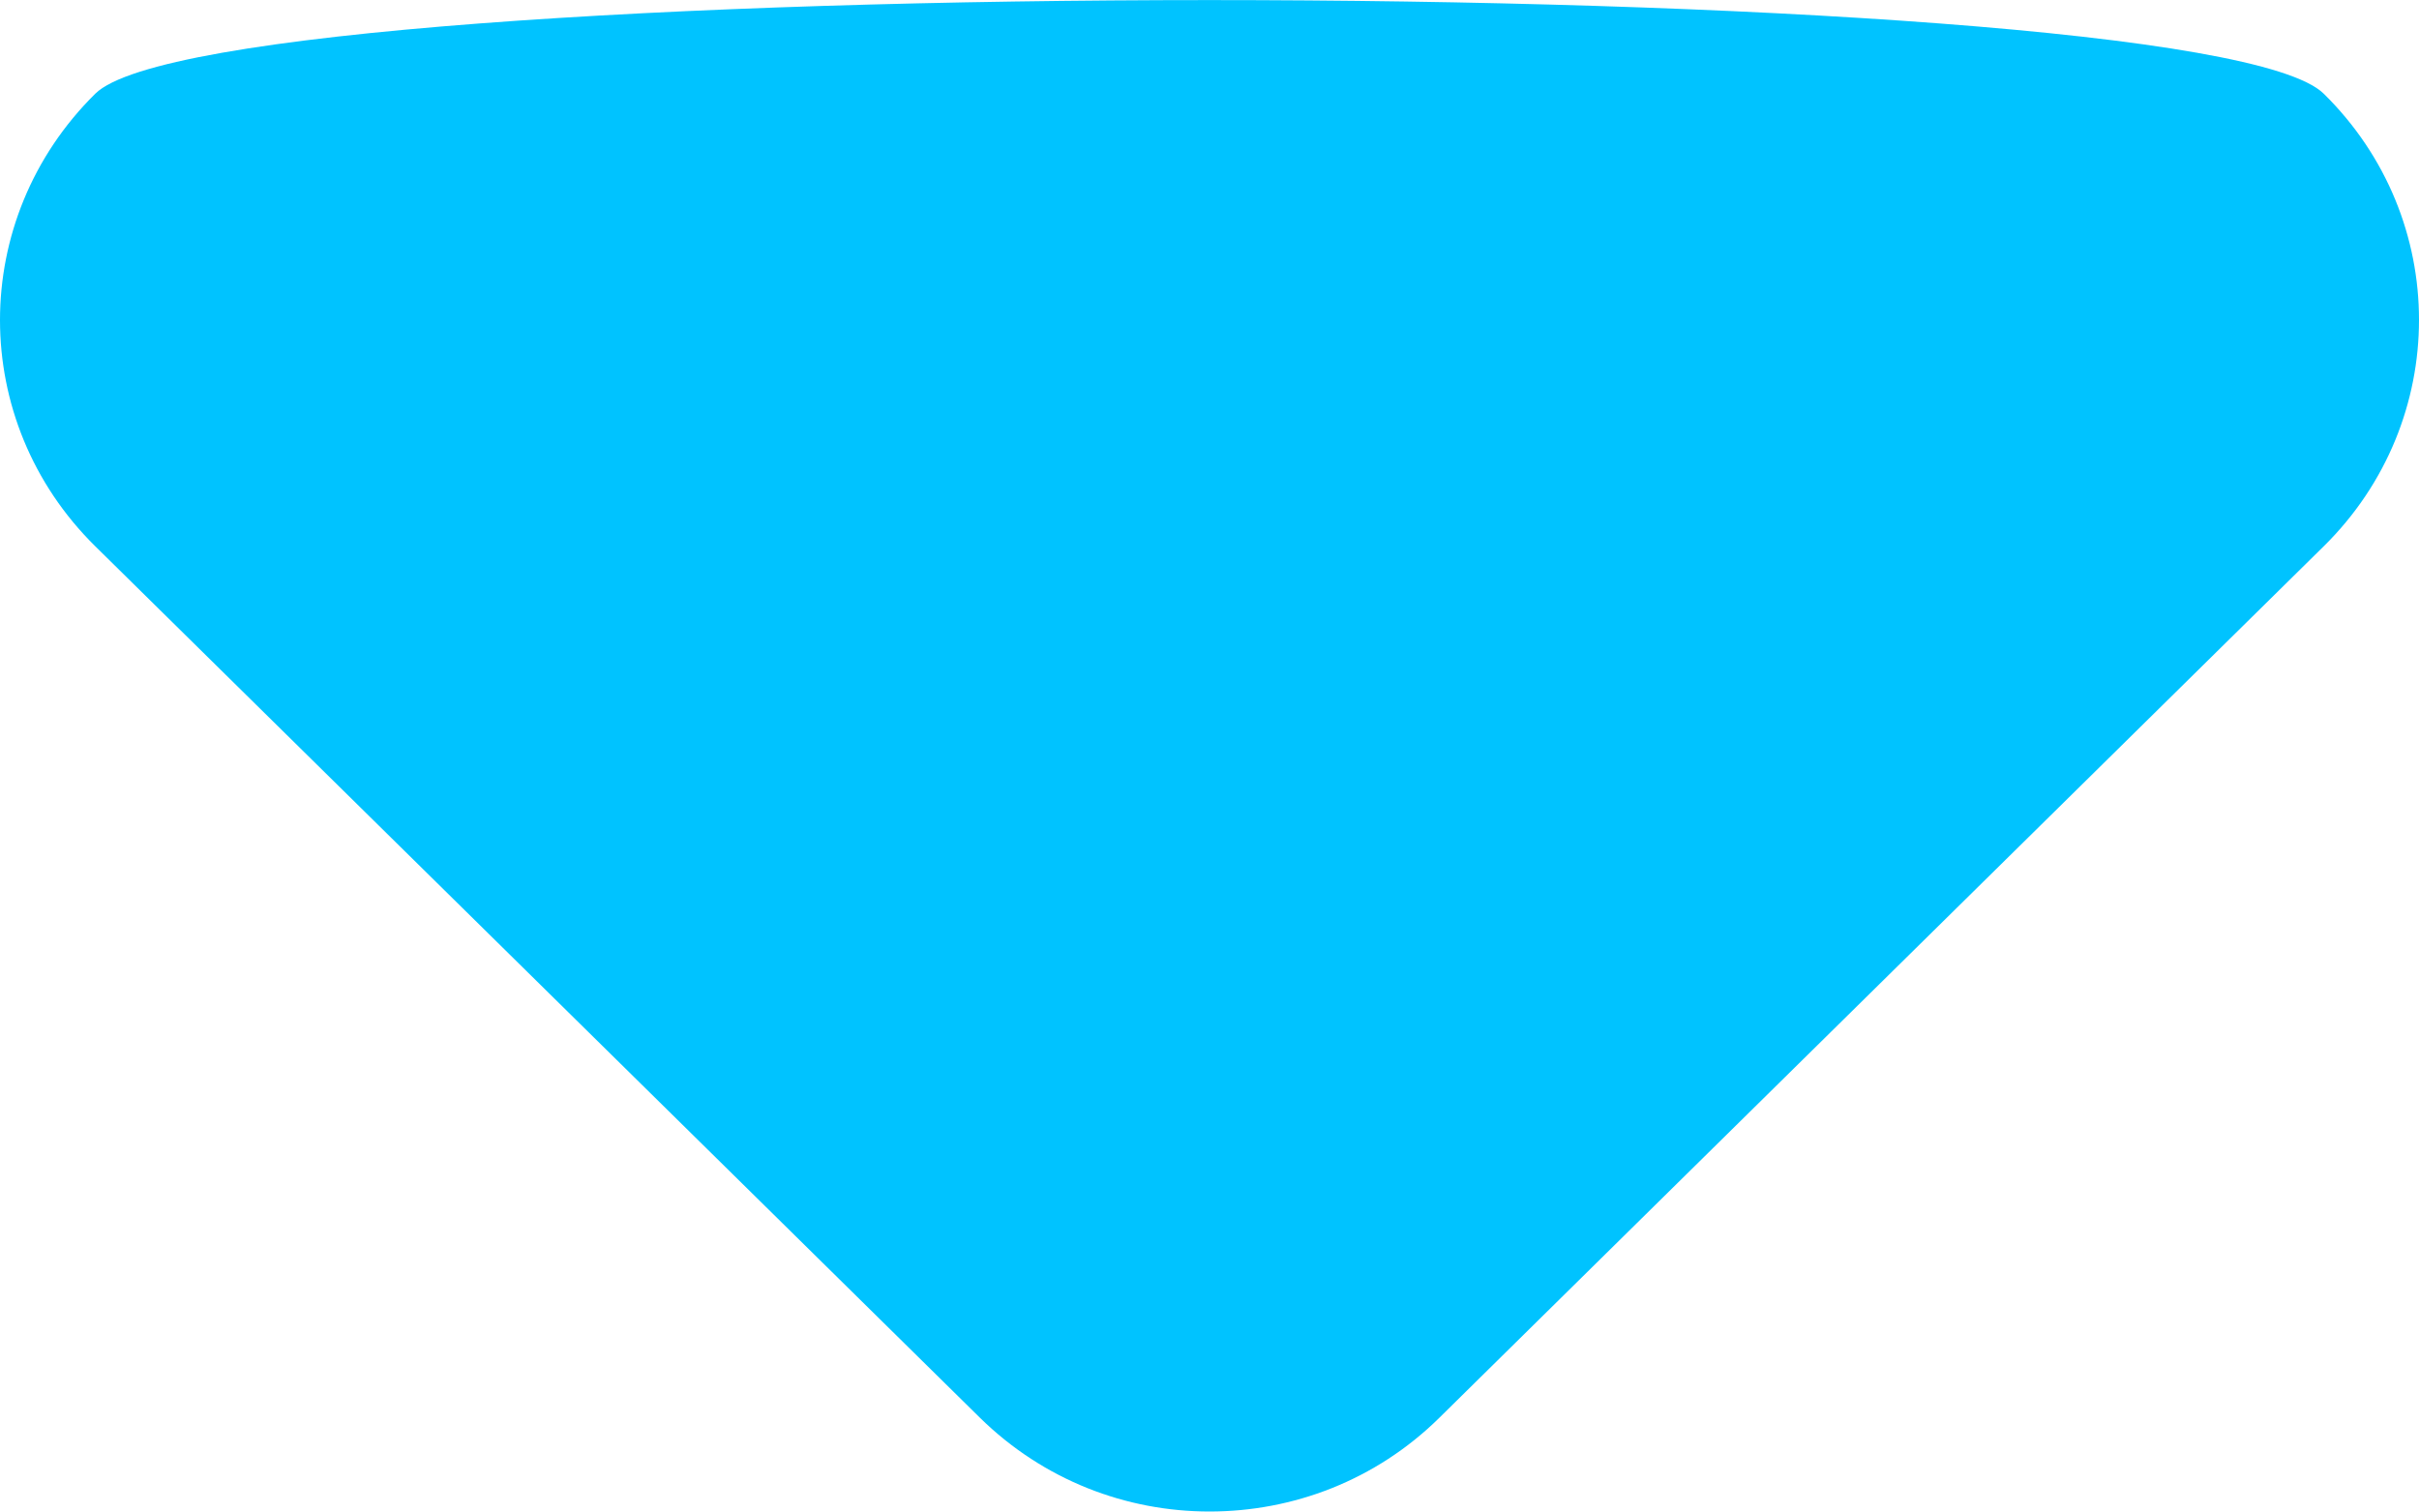
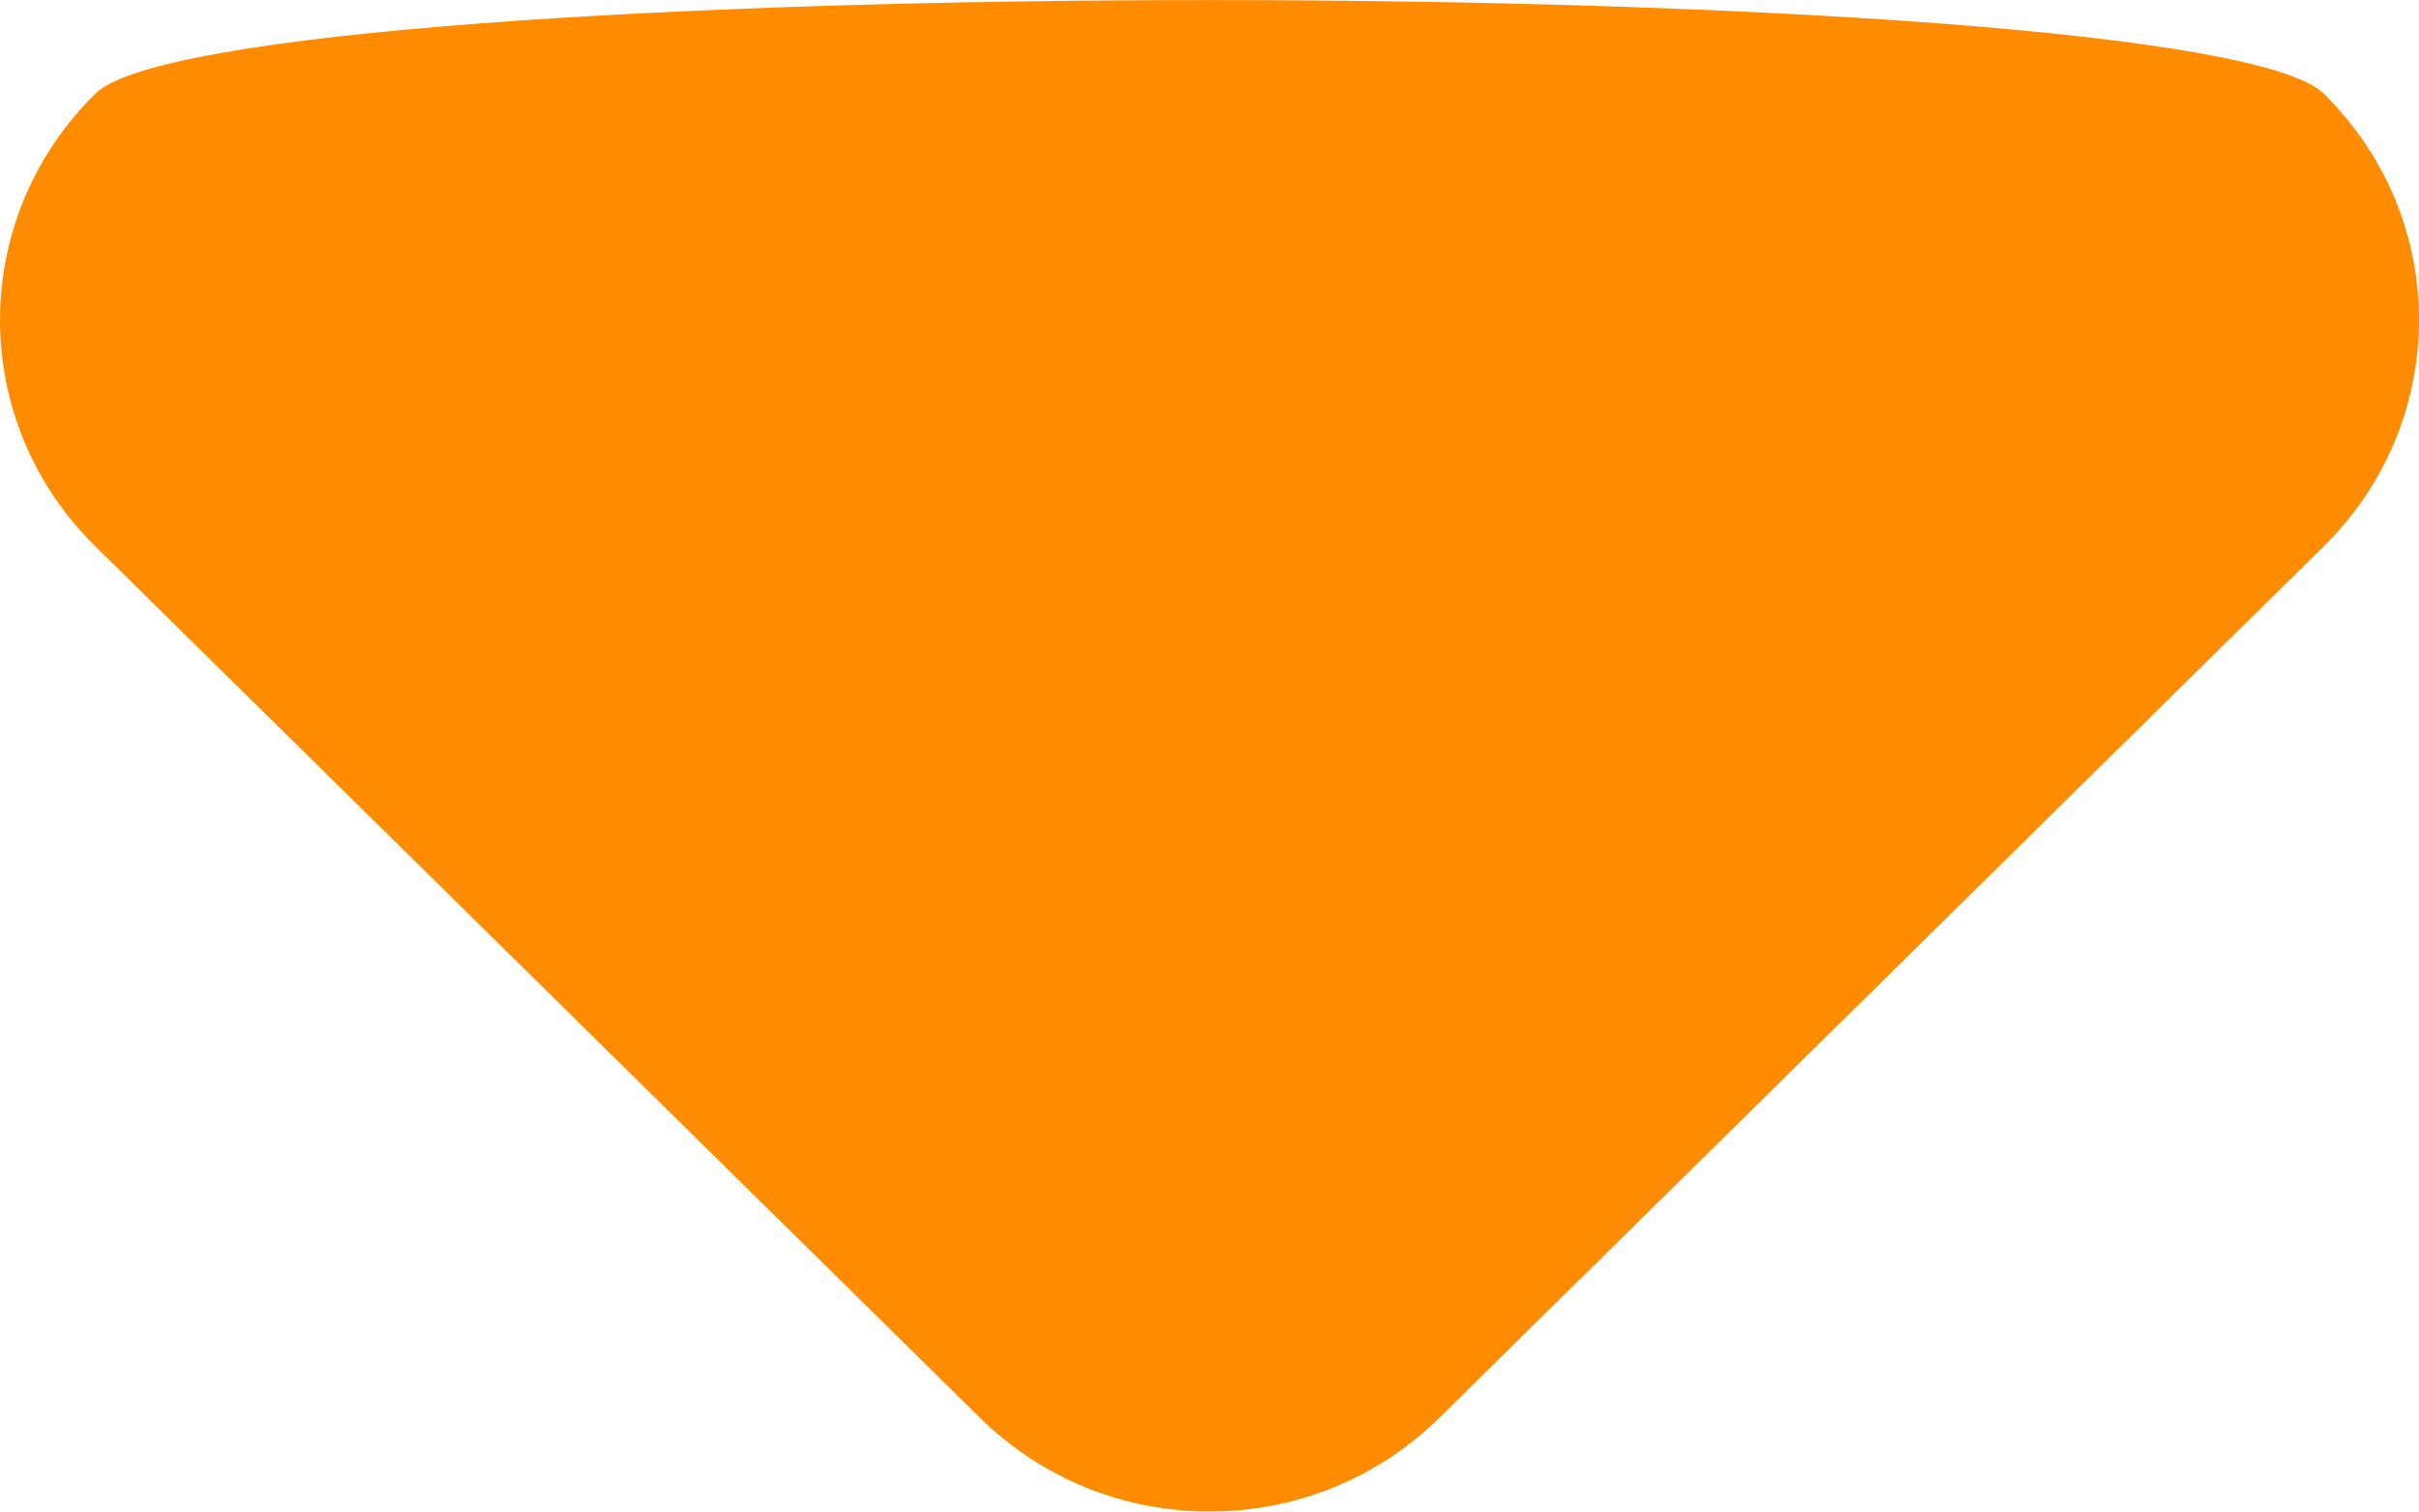
<svg xmlns="http://www.w3.org/2000/svg" width="8px" height="5px" viewBox="0 0 8 5" version="1.1">
  <defs />
  <g id="Page-1" stroke="none" stroke-width="1" fill="none" fill-rule="evenodd">
-     <g id="dropdown-caret" fill="#00c3ff">
+     <g id="dropdown-caret" fill="#ff8c00">
      <path d="M4,5 C3.725,5 3.452,4.897 3.241,4.69 L0.315,1.807 C-0.105,1.393 -0.105,0.725 0.315,0.31 C0.733,-0.103 7.267,-0.103 7.685,0.31 C8.105,0.723 8.105,1.393 7.685,1.807 L4.76,4.69 C4.55,4.897 4.276,5 4,5" />
    </g>
  </g>
</svg>
